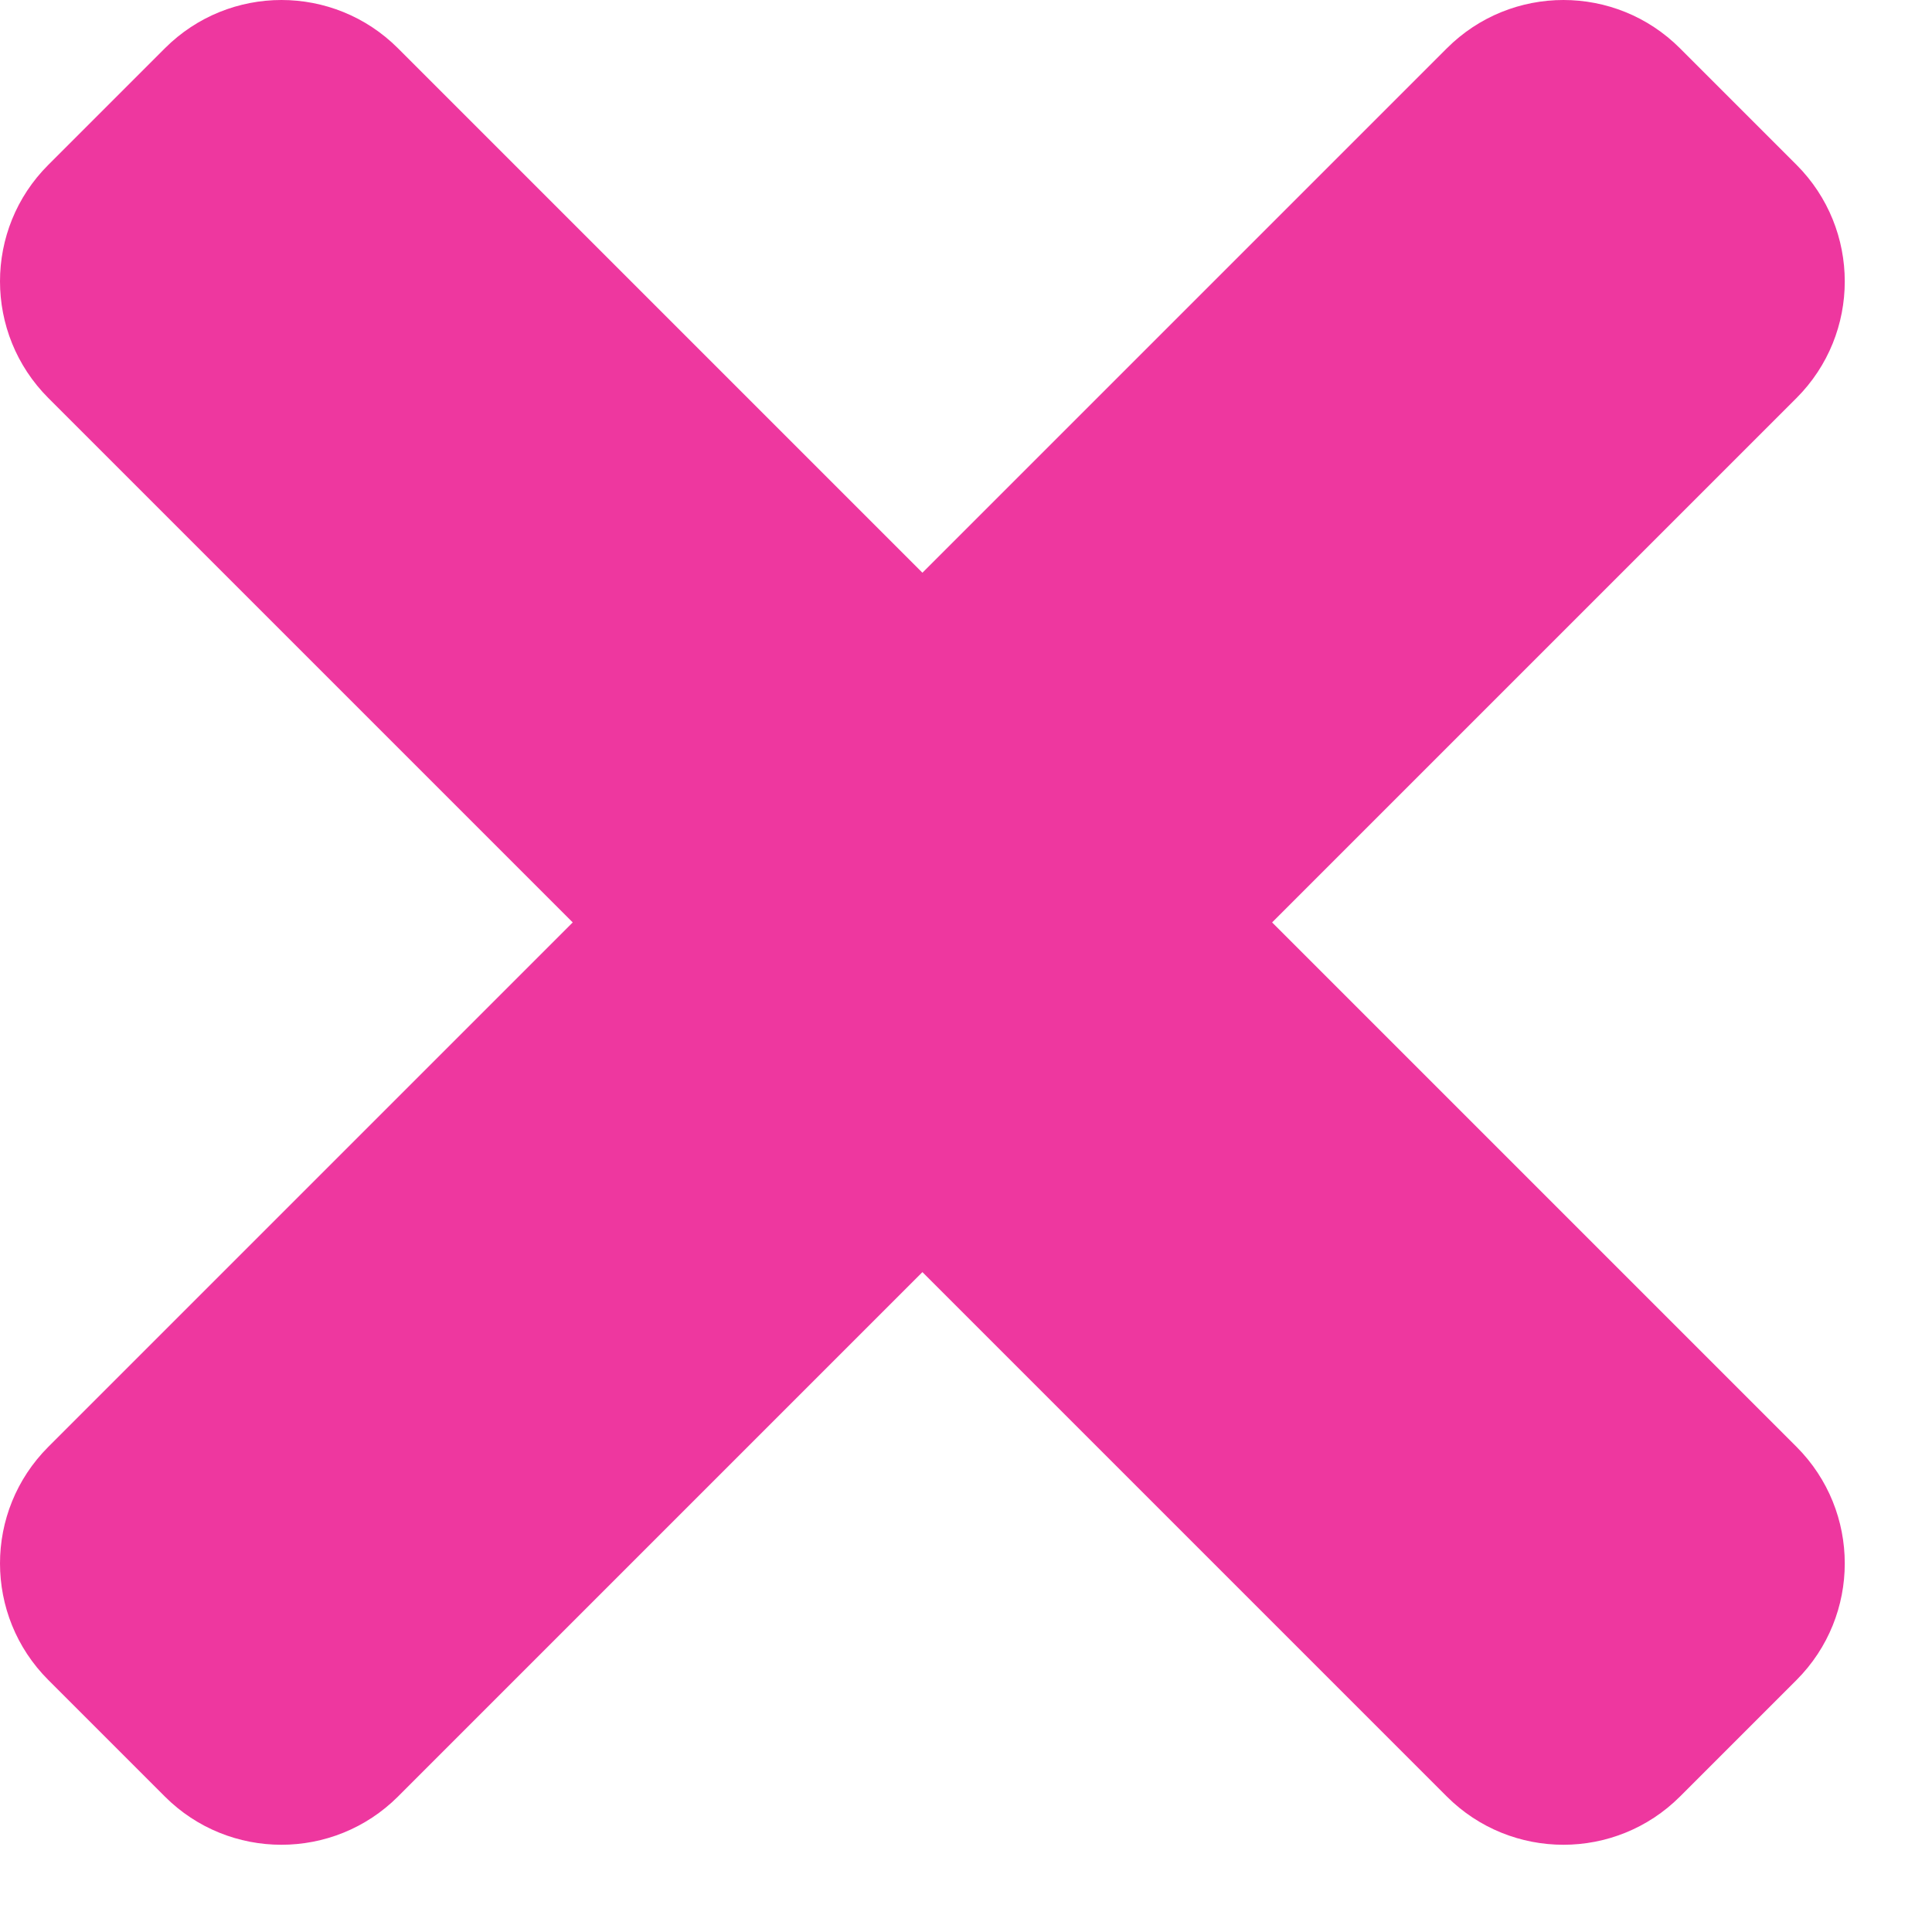
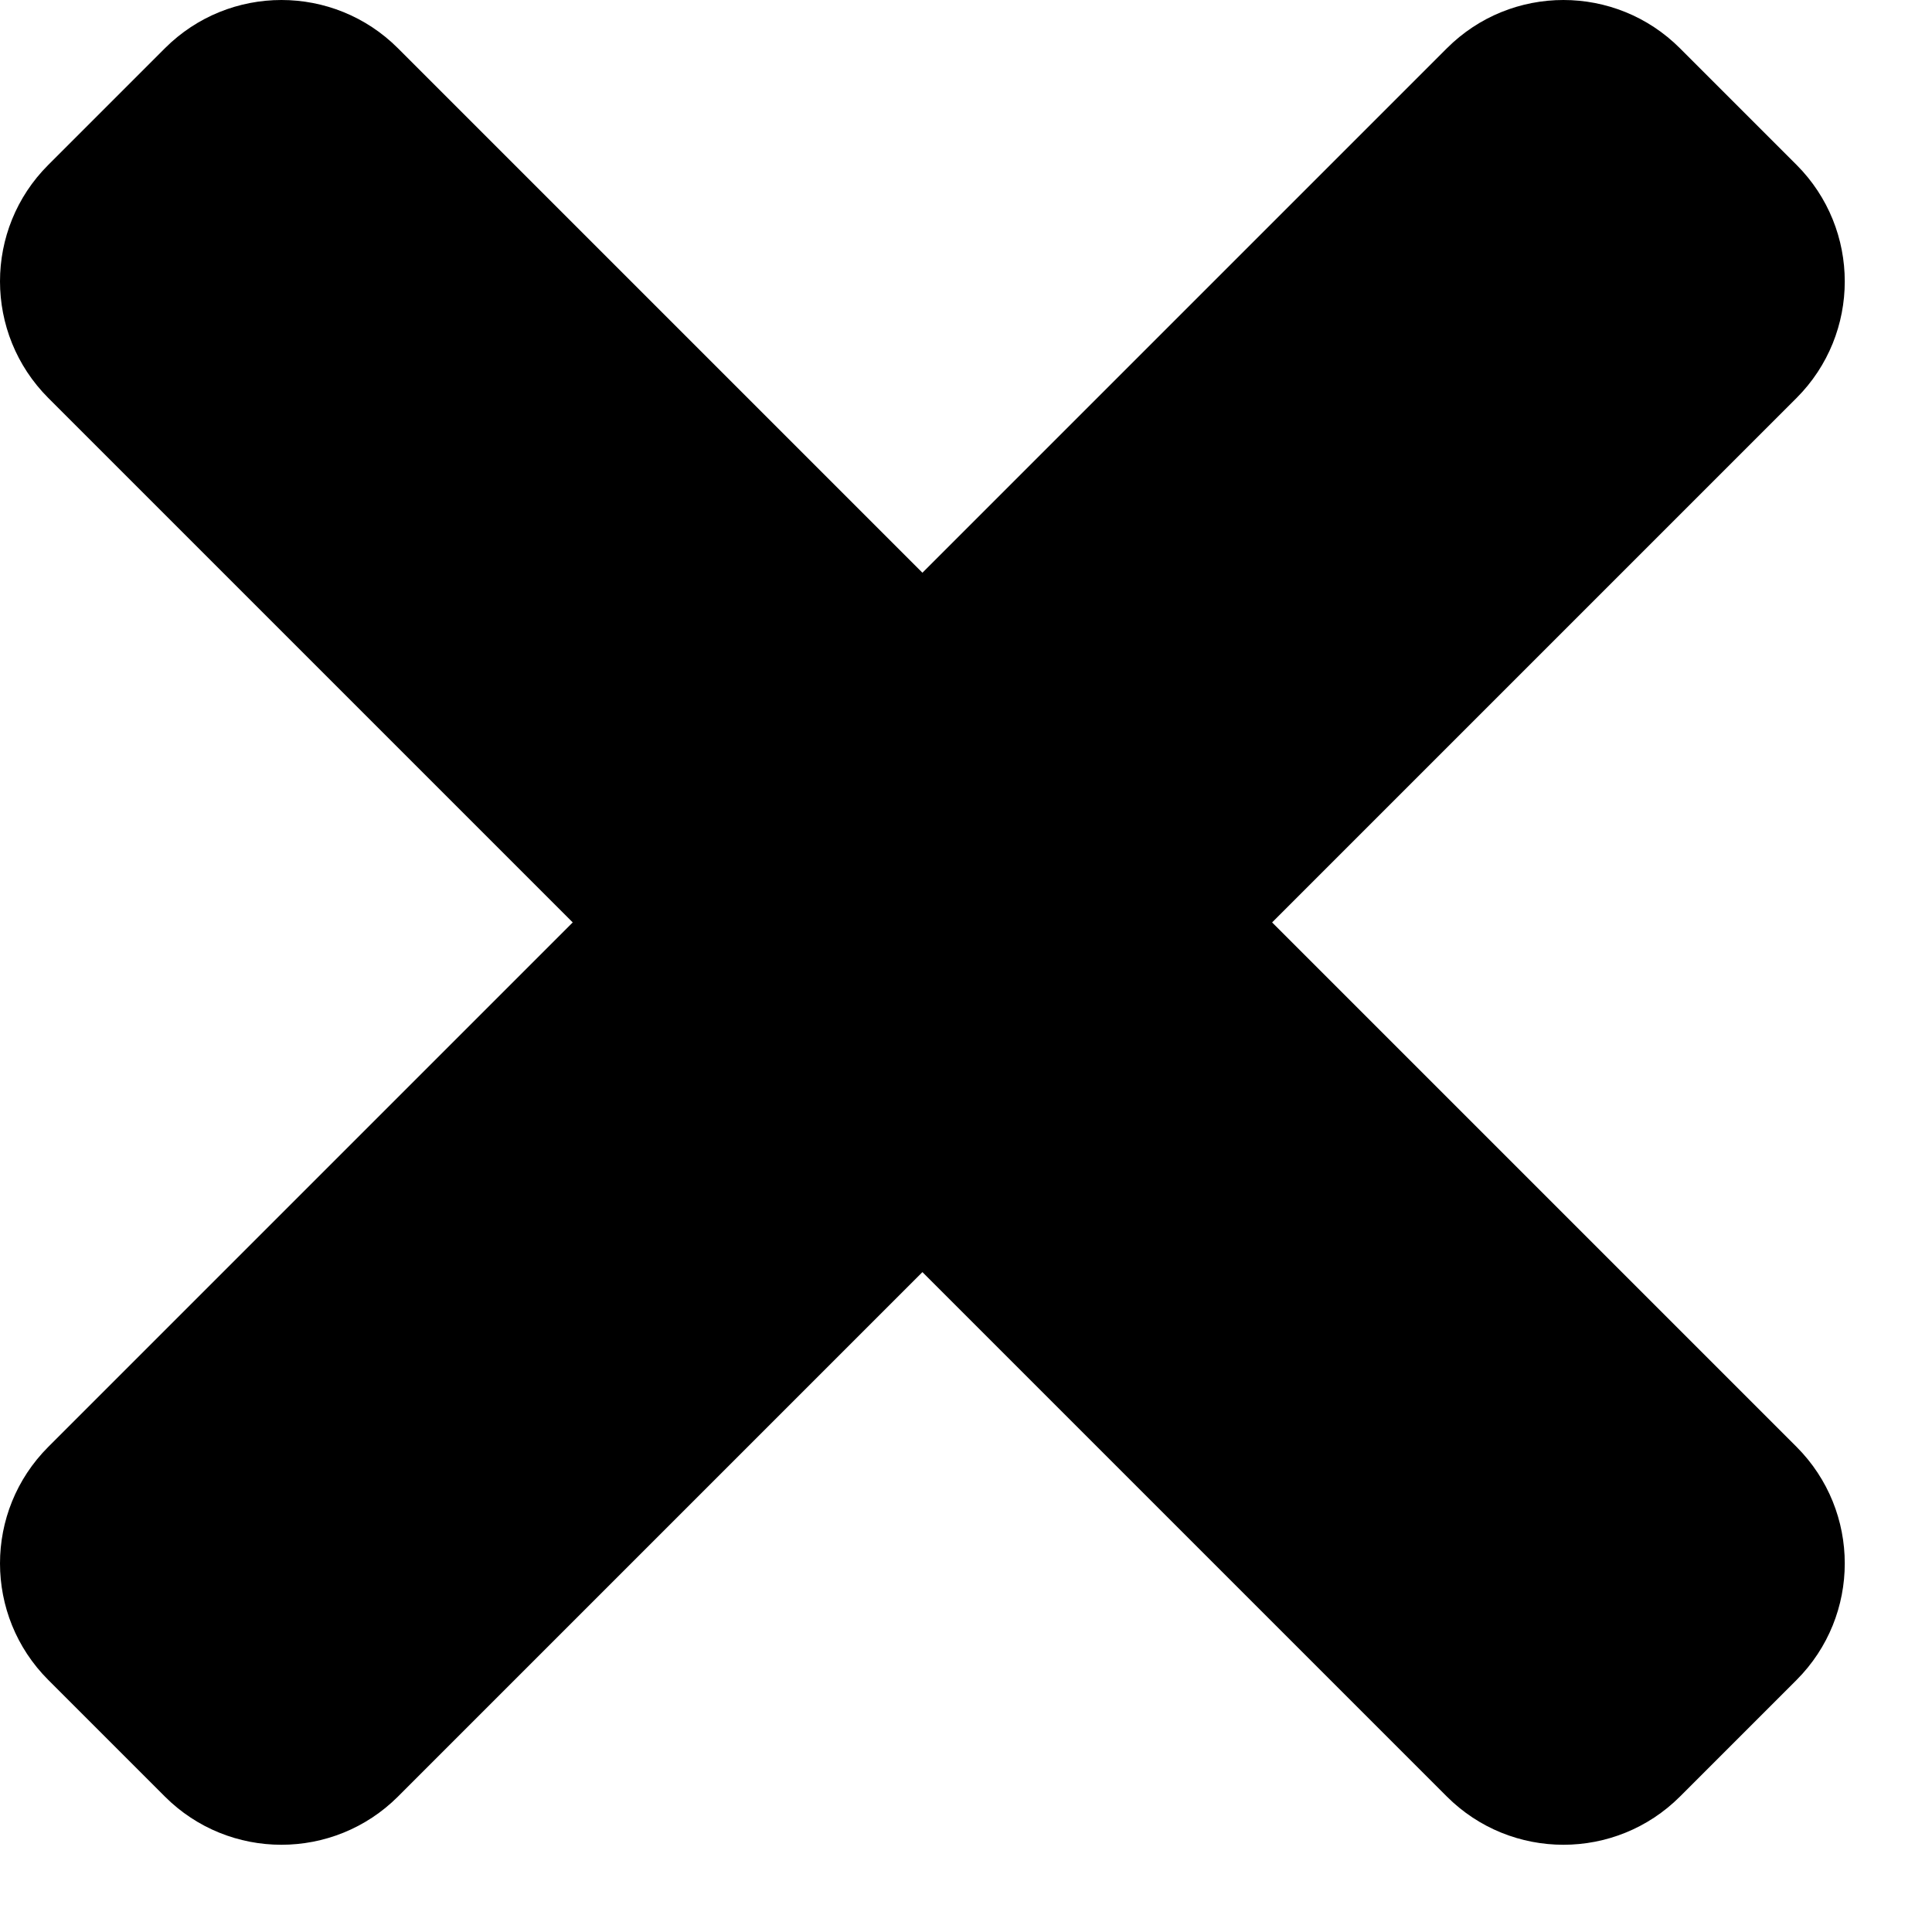
- <svg xmlns="http://www.w3.org/2000/svg" width="18" height="18" viewBox="0 0 18 18" fill="none">
-   <path d="M11.852 8.594L16.738 3.708C17.337 3.108 17.337 2.136 16.738 1.536L15.652 0.45C15.052 -0.15 14.08 -0.15 13.48 0.45L8.594 5.336L3.708 0.45C3.108 -0.15 2.136 -0.15 1.536 0.45L0.45 1.536C-0.15 2.135 -0.15 3.107 0.45 3.708L5.336 8.594L0.45 13.48C-0.15 14.08 -0.15 15.052 0.45 15.652L1.536 16.738C2.135 17.337 3.108 17.337 3.708 16.738L8.594 11.852L13.48 16.738C14.08 17.337 15.052 17.337 15.652 16.738L16.738 15.652C17.337 15.052 17.337 14.08 16.738 13.48L11.852 8.594Z" fill="#EE379F" />
+ <svg xmlns="http://www.w3.org/2000/svg" viewBox="0 0 18 18" fill="currentColor">
+   <path d="M11.852 8.594L16.738 3.708C17.337 3.108 17.337 2.136 16.738 1.536L15.652 0.45C15.052 -0.15 14.08 -0.15 13.48 0.45L8.594 5.336L3.708 0.45C3.108 -0.15 2.136 -0.15 1.536 0.45L0.45 1.536C-0.15 2.135 -0.15 3.107 0.45 3.708L5.336 8.594L0.45 13.48C-0.15 14.08 -0.15 15.052 0.45 15.652L1.536 16.738C2.135 17.337 3.108 17.337 3.708 16.738L8.594 11.852L13.48 16.738C14.08 17.337 15.052 17.337 15.652 16.738L16.738 15.652C17.337 15.052 17.337 14.08 16.738 13.48L11.852 8.594Z" />
</svg>
